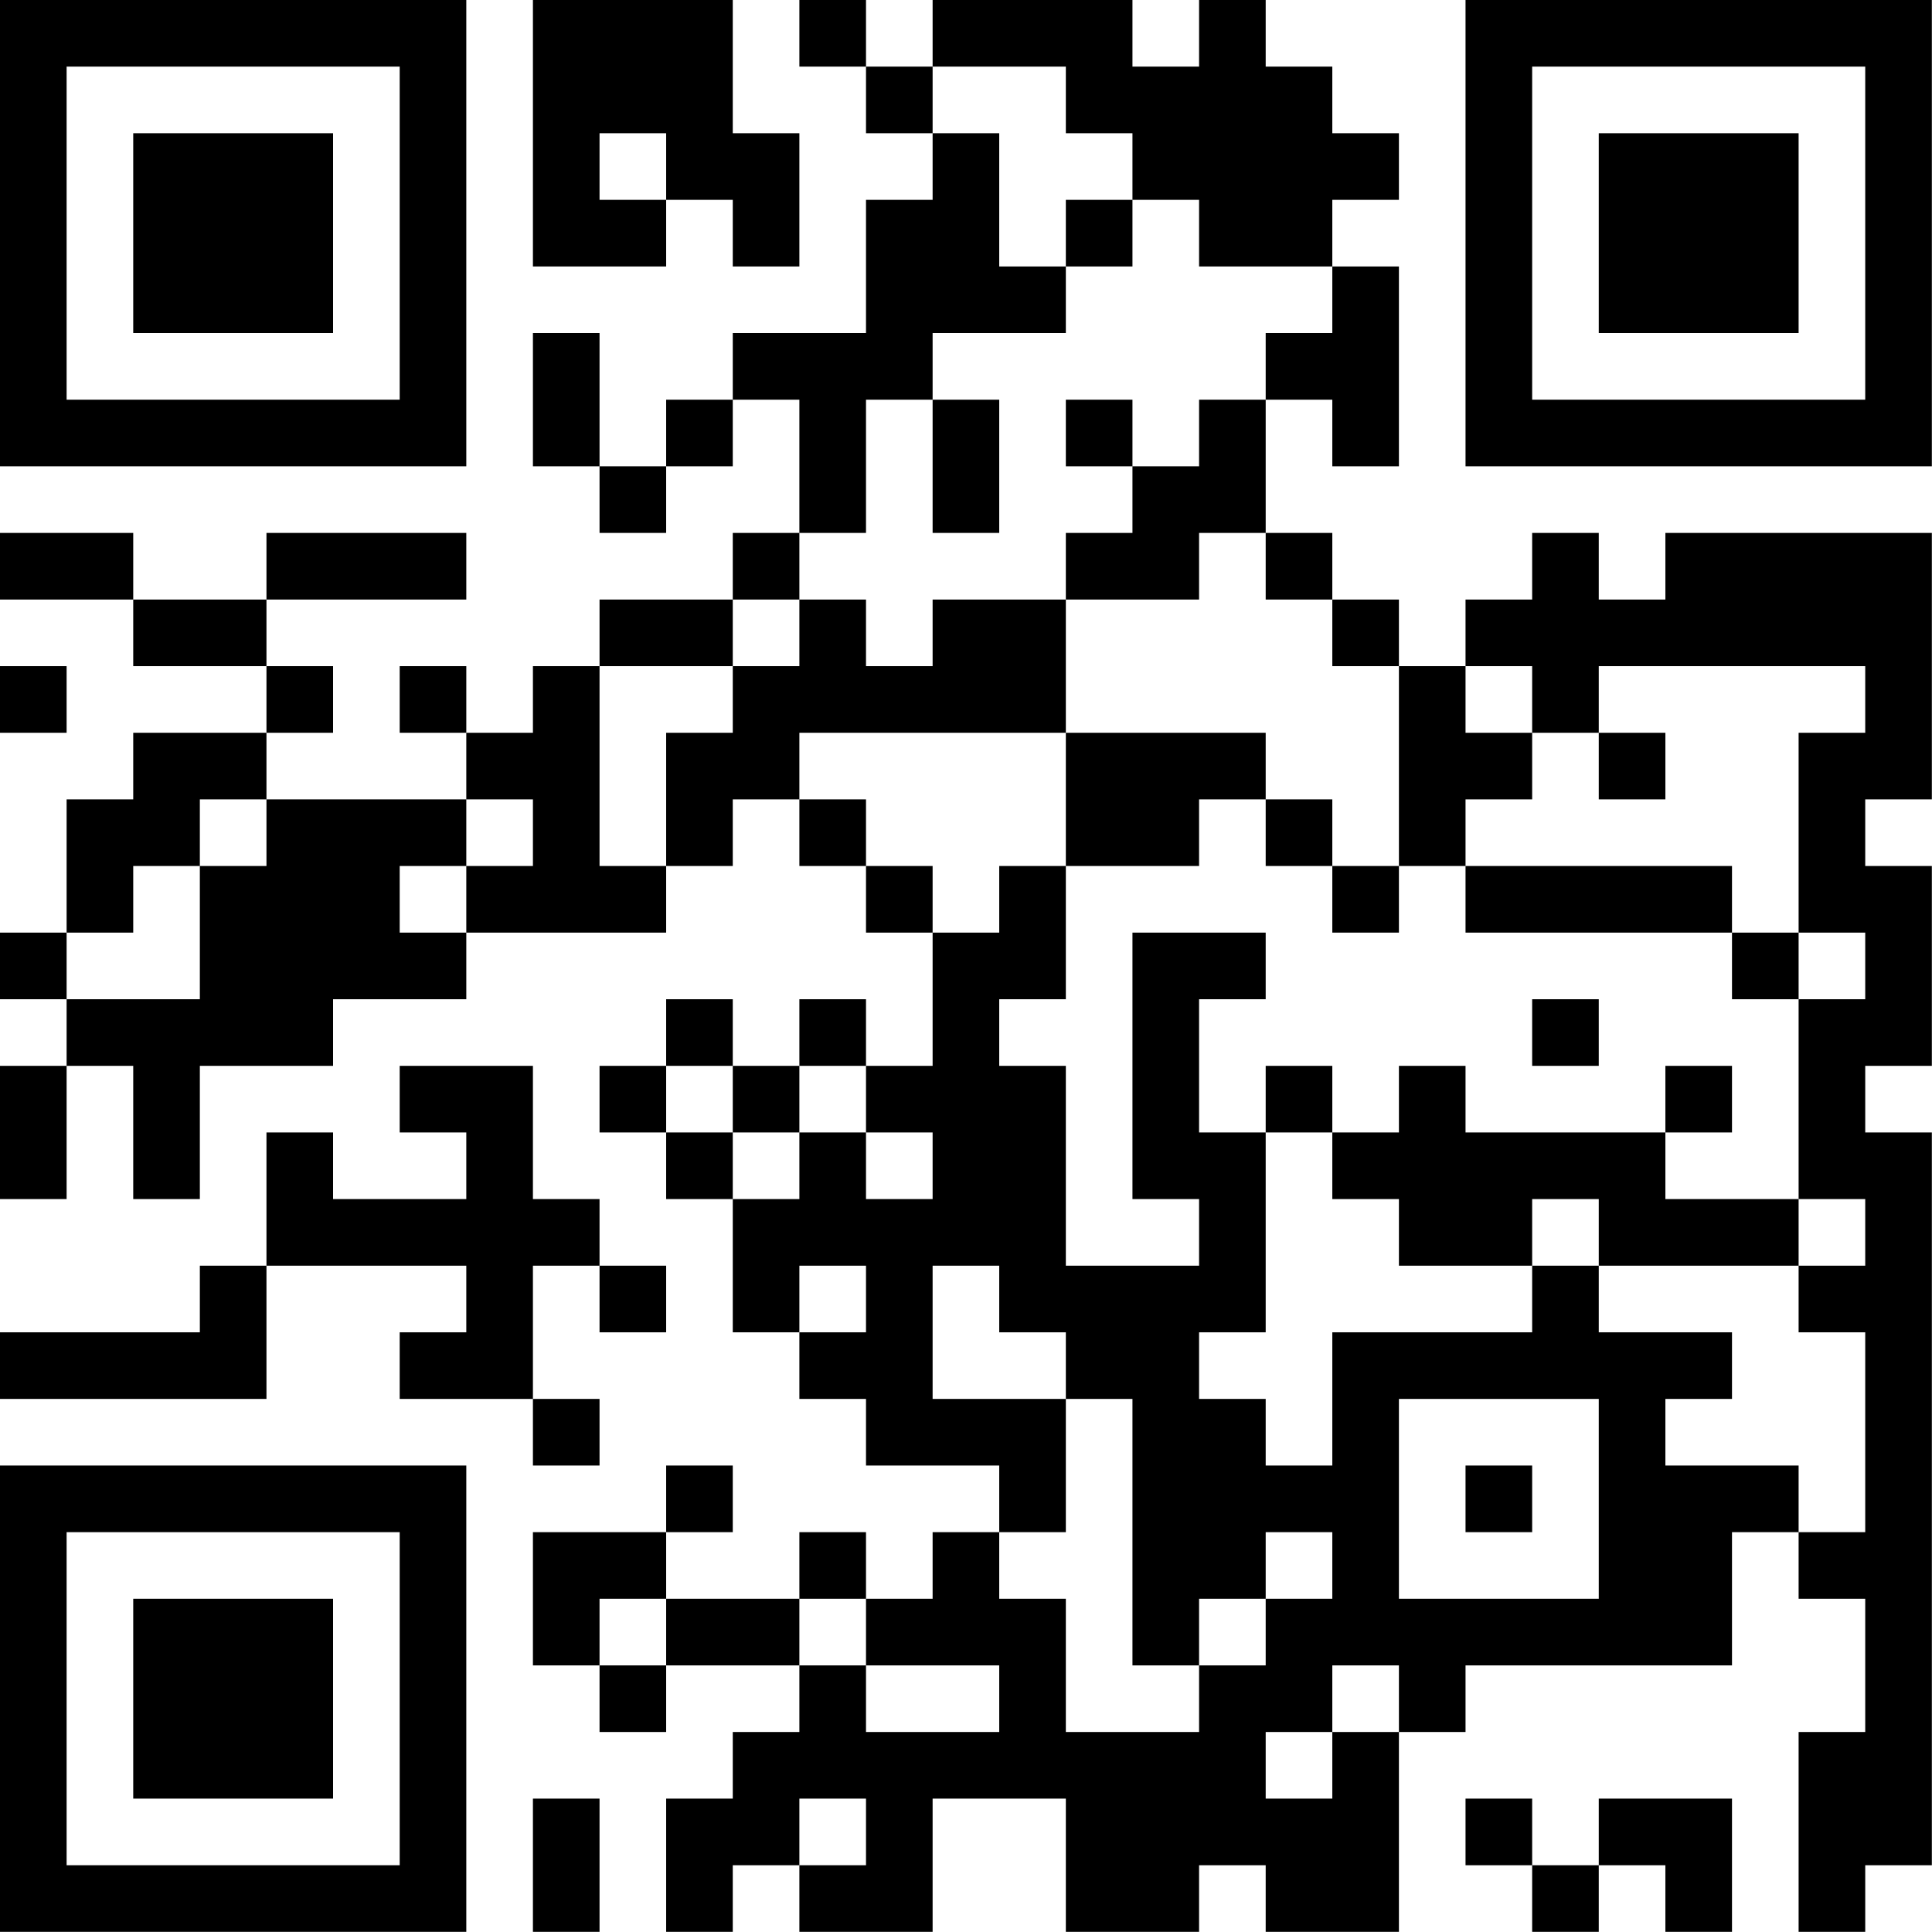
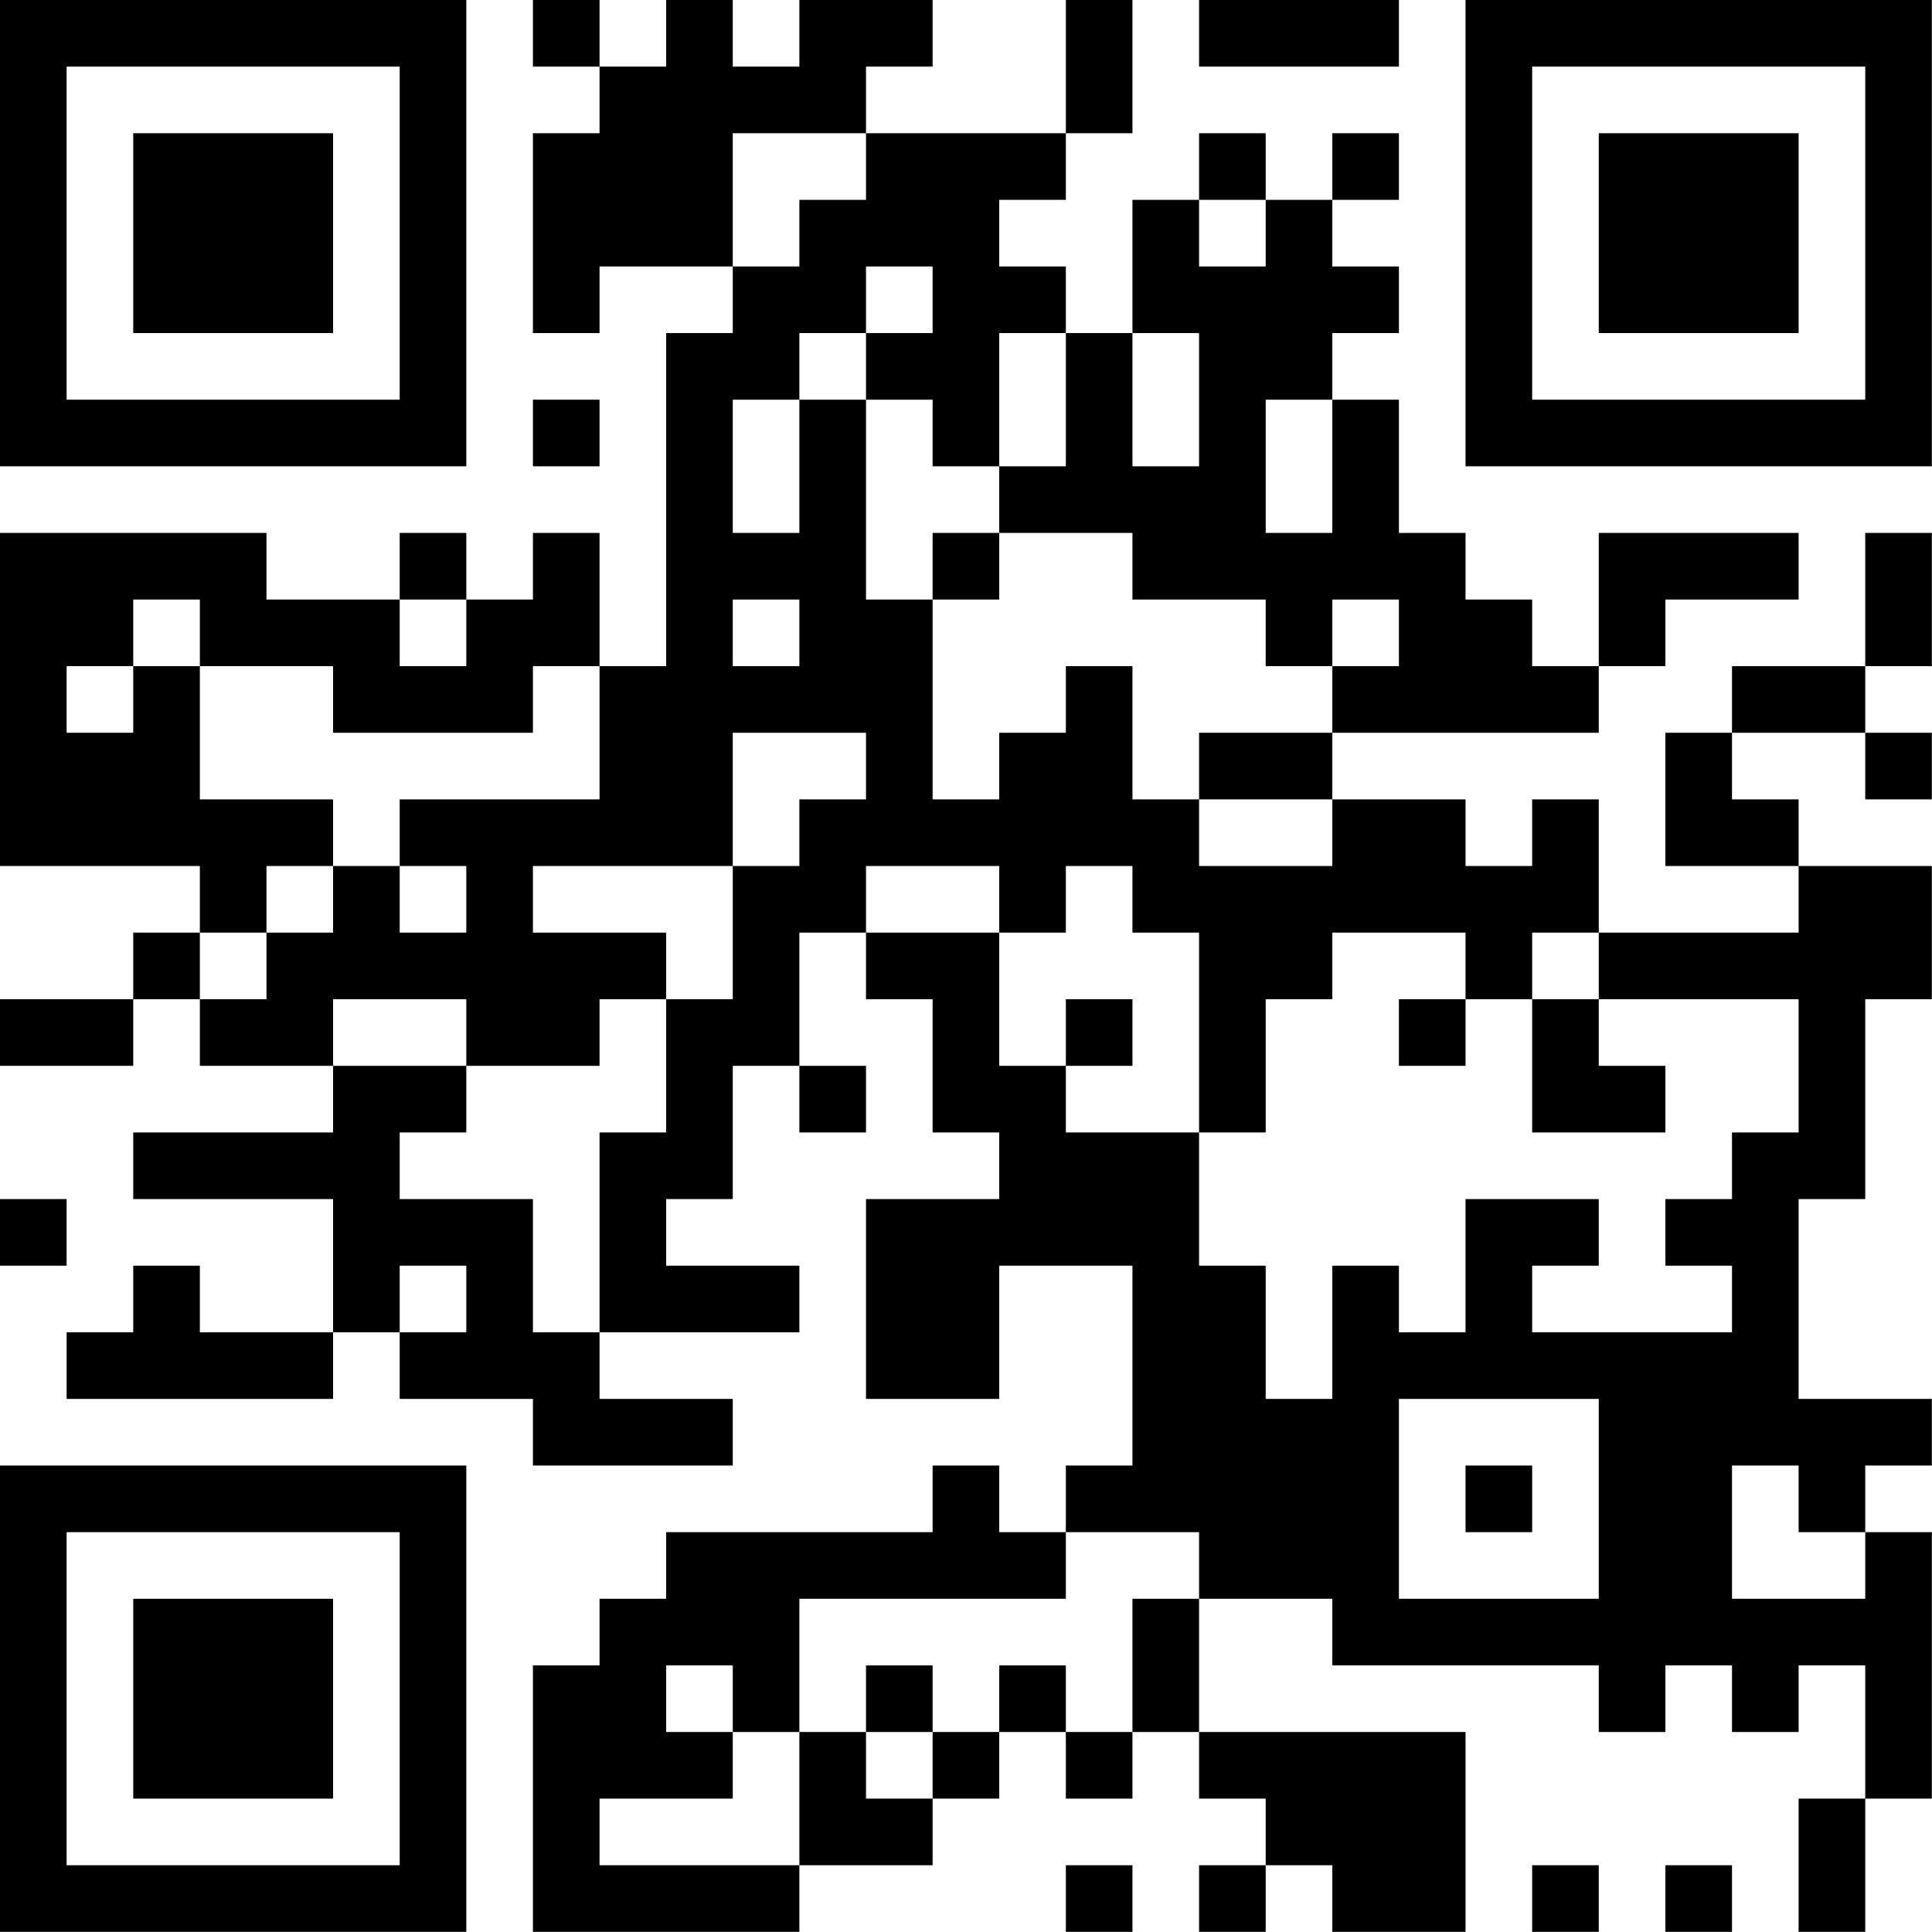
<svg xmlns="http://www.w3.org/2000/svg" version="1.1" width="100" height="100" viewBox="0 0 100 100">
  <rect x="0" y="0" width="100" height="100" fill="#ffffff" />
  <g transform="scale(3.448)">
    <g transform="translate(0,0)">
-       <path fill-rule="evenodd" d="M8 0L8 4L10 4L10 3L11 3L11 4L12 4L12 2L11 2L11 0ZM12 0L12 1L13 1L13 2L14 2L14 3L13 3L13 5L11 5L11 6L10 6L10 7L9 7L9 5L8 5L8 7L9 7L9 8L10 8L10 7L11 7L11 6L12 6L12 8L11 8L11 9L9 9L9 10L8 10L8 11L7 11L7 10L6 10L6 11L7 11L7 12L4 12L4 11L5 11L5 10L4 10L4 9L7 9L7 8L4 8L4 9L2 9L2 8L0 8L0 9L2 9L2 10L4 10L4 11L2 11L2 12L1 12L1 14L0 14L0 15L1 15L1 16L0 16L0 18L1 18L1 16L2 16L2 18L3 18L3 16L5 16L5 15L7 15L7 14L10 14L10 13L11 13L11 12L12 12L12 13L13 13L13 14L14 14L14 16L13 16L13 15L12 15L12 16L11 16L11 15L10 15L10 16L9 16L9 17L10 17L10 18L11 18L11 20L12 20L12 21L13 21L13 22L15 22L15 23L14 23L14 24L13 24L13 23L12 23L12 24L10 24L10 23L11 23L11 22L10 22L10 23L8 23L8 25L9 25L9 26L10 26L10 25L12 25L12 26L11 26L11 27L10 27L10 29L11 29L11 28L12 28L12 29L14 29L14 27L16 27L16 29L18 29L18 28L19 28L19 29L21 29L21 26L22 26L22 25L26 25L26 23L27 23L27 24L28 24L28 26L27 26L27 29L28 29L28 28L29 28L29 17L28 17L28 16L29 16L29 13L28 13L28 12L29 12L29 8L25 8L25 9L24 9L24 8L23 8L23 9L22 9L22 10L21 10L21 9L20 9L20 8L19 8L19 6L20 6L20 7L21 7L21 4L20 4L20 3L21 3L21 2L20 2L20 1L19 1L19 0L18 0L18 1L17 1L17 0L14 0L14 1L13 1L13 0ZM14 1L14 2L15 2L15 4L16 4L16 5L14 5L14 6L13 6L13 8L12 8L12 9L11 9L11 10L9 10L9 13L10 13L10 11L11 11L11 10L12 10L12 9L13 9L13 10L14 10L14 9L16 9L16 11L12 11L12 12L13 12L13 13L14 13L14 14L15 14L15 13L16 13L16 15L15 15L15 16L16 16L16 19L18 19L18 18L17 18L17 14L19 14L19 15L18 15L18 17L19 17L19 20L18 20L18 21L19 21L19 22L20 22L20 20L23 20L23 19L24 19L24 20L26 20L26 21L25 21L25 22L27 22L27 23L28 23L28 20L27 20L27 19L28 19L28 18L27 18L27 15L28 15L28 14L27 14L27 11L28 11L28 10L24 10L24 11L23 11L23 10L22 10L22 11L23 11L23 12L22 12L22 13L21 13L21 10L20 10L20 9L19 9L19 8L18 8L18 9L16 9L16 8L17 8L17 7L18 7L18 6L19 6L19 5L20 5L20 4L18 4L18 3L17 3L17 2L16 2L16 1ZM9 2L9 3L10 3L10 2ZM16 3L16 4L17 4L17 3ZM14 6L14 8L15 8L15 6ZM16 6L16 7L17 7L17 6ZM0 10L0 11L1 11L1 10ZM16 11L16 13L18 13L18 12L19 12L19 13L20 13L20 14L21 14L21 13L20 13L20 12L19 12L19 11ZM24 11L24 12L25 12L25 11ZM3 12L3 13L2 13L2 14L1 14L1 15L3 15L3 13L4 13L4 12ZM7 12L7 13L6 13L6 14L7 14L7 13L8 13L8 12ZM22 13L22 14L26 14L26 15L27 15L27 14L26 14L26 13ZM23 15L23 16L24 16L24 15ZM6 16L6 17L7 17L7 18L5 18L5 17L4 17L4 19L3 19L3 20L0 20L0 21L4 21L4 19L7 19L7 20L6 20L6 21L8 21L8 22L9 22L9 21L8 21L8 19L9 19L9 20L10 20L10 19L9 19L9 18L8 18L8 16ZM10 16L10 17L11 17L11 18L12 18L12 17L13 17L13 18L14 18L14 17L13 17L13 16L12 16L12 17L11 17L11 16ZM19 16L19 17L20 17L20 18L21 18L21 19L23 19L23 18L24 18L24 19L27 19L27 18L25 18L25 17L26 17L26 16L25 16L25 17L22 17L22 16L21 16L21 17L20 17L20 16ZM12 19L12 20L13 20L13 19ZM14 19L14 21L16 21L16 23L15 23L15 24L16 24L16 26L18 26L18 25L19 25L19 24L20 24L20 23L19 23L19 24L18 24L18 25L17 25L17 21L16 21L16 20L15 20L15 19ZM21 21L21 24L24 24L24 21ZM22 22L22 23L23 23L23 22ZM9 24L9 25L10 25L10 24ZM12 24L12 25L13 25L13 26L15 26L15 25L13 25L13 24ZM20 25L20 26L19 26L19 27L20 27L20 26L21 26L21 25ZM8 27L8 29L9 29L9 27ZM12 27L12 28L13 28L13 27ZM22 27L22 28L23 28L23 29L24 29L24 28L25 28L25 29L26 29L26 27L24 27L24 28L23 28L23 27ZM0 0L0 7L7 7L7 0ZM1 1L1 6L6 6L6 1ZM2 2L2 5L5 5L5 2ZM22 0L22 7L29 7L29 0ZM23 1L23 6L28 6L28 1ZM24 2L24 5L27 5L27 2ZM0 22L0 29L7 29L7 22ZM1 23L1 28L6 28L6 23ZM2 24L2 27L5 27L5 24Z" fill="#000000" />
+       <path fill-rule="evenodd" d="M8 0L8 1L9 1L9 2L8 2L8 5L9 5L9 4L11 4L11 5L10 5L10 10L9 10L9 8L8 8L8 9L7 9L7 8L6 8L6 9L4 9L4 8L0 8L0 13L3 13L3 14L2 14L2 15L0 15L0 16L2 16L2 15L3 15L3 16L5 16L5 17L2 17L2 18L5 18L5 20L3 20L3 19L2 19L2 20L1 20L1 21L5 21L5 20L6 20L6 21L8 21L8 22L11 22L11 21L9 21L9 20L12 20L12 19L10 19L10 18L11 18L11 16L12 16L12 17L13 17L13 16L12 16L12 14L13 14L13 15L14 15L14 17L15 17L15 18L13 18L13 21L15 21L15 19L17 19L17 22L16 22L16 23L15 23L15 22L14 22L14 23L10 23L10 24L9 24L9 25L8 25L8 29L12 29L12 28L14 28L14 27L15 27L15 26L16 26L16 27L17 27L17 26L18 26L18 27L19 27L19 28L18 28L18 29L19 29L19 28L20 28L20 29L22 29L22 26L18 26L18 24L20 24L20 25L24 25L24 26L25 26L25 25L26 25L26 26L27 26L27 25L28 25L28 27L27 27L27 29L28 29L28 27L29 27L29 23L28 23L28 22L29 22L29 21L27 21L27 18L28 18L28 15L29 15L29 13L27 13L27 12L26 12L26 11L28 11L28 12L29 12L29 11L28 11L28 10L29 10L29 8L28 8L28 10L26 10L26 11L25 11L25 13L27 13L27 14L24 14L24 12L23 12L23 13L22 13L22 12L20 12L20 11L24 11L24 10L25 10L25 9L27 9L27 8L24 8L24 10L23 10L23 9L22 9L22 8L21 8L21 6L20 6L20 5L21 5L21 4L20 4L20 3L21 3L21 2L20 2L20 3L19 3L19 2L18 2L18 3L17 3L17 5L16 5L16 4L15 4L15 3L16 3L16 2L17 2L17 0L16 0L16 2L13 2L13 1L14 1L14 0L12 0L12 1L11 1L11 0L10 0L10 1L9 1L9 0ZM18 0L18 1L21 1L21 0ZM11 2L11 4L12 4L12 3L13 3L13 2ZM18 3L18 4L19 4L19 3ZM13 4L13 5L12 5L12 6L11 6L11 8L12 8L12 6L13 6L13 9L14 9L14 12L15 12L15 11L16 11L16 10L17 10L17 12L18 12L18 13L20 13L20 12L18 12L18 11L20 11L20 10L21 10L21 9L20 9L20 10L19 10L19 9L17 9L17 8L15 8L15 7L16 7L16 5L15 5L15 7L14 7L14 6L13 6L13 5L14 5L14 4ZM17 5L17 7L18 7L18 5ZM8 6L8 7L9 7L9 6ZM19 6L19 8L20 8L20 6ZM14 8L14 9L15 9L15 8ZM2 9L2 10L1 10L1 11L2 11L2 10L3 10L3 12L5 12L5 13L4 13L4 14L3 14L3 15L4 15L4 14L5 14L5 13L6 13L6 14L7 14L7 13L6 13L6 12L9 12L9 10L8 10L8 11L5 11L5 10L3 10L3 9ZM6 9L6 10L7 10L7 9ZM11 9L11 10L12 10L12 9ZM11 11L11 13L8 13L8 14L10 14L10 15L9 15L9 16L7 16L7 15L5 15L5 16L7 16L7 17L6 17L6 18L8 18L8 20L9 20L9 17L10 17L10 15L11 15L11 13L12 13L12 12L13 12L13 11ZM13 13L13 14L15 14L15 16L16 16L16 17L18 17L18 19L19 19L19 21L20 21L20 19L21 19L21 20L22 20L22 18L24 18L24 19L23 19L23 20L26 20L26 19L25 19L25 18L26 18L26 17L27 17L27 15L24 15L24 14L23 14L23 15L22 15L22 14L20 14L20 15L19 15L19 17L18 17L18 14L17 14L17 13L16 13L16 14L15 14L15 13ZM16 15L16 16L17 16L17 15ZM21 15L21 16L22 16L22 15ZM23 15L23 17L25 17L25 16L24 16L24 15ZM0 18L0 19L1 19L1 18ZM6 19L6 20L7 20L7 19ZM21 21L21 24L24 24L24 21ZM22 22L22 23L23 23L23 22ZM26 22L26 24L28 24L28 23L27 23L27 22ZM16 23L16 24L12 24L12 26L11 26L11 25L10 25L10 26L11 26L11 27L9 27L9 28L12 28L12 26L13 26L13 27L14 27L14 26L15 26L15 25L16 25L16 26L17 26L17 24L18 24L18 23ZM13 25L13 26L14 26L14 25ZM16 28L16 29L17 29L17 28ZM23 28L23 29L24 29L24 28ZM25 28L25 29L26 29L26 28ZM0 0L0 7L7 7L7 0ZM1 1L1 6L6 6L6 1ZM2 2L2 5L5 5L5 2ZM22 0L22 7L29 7L29 0ZM23 1L23 6L28 6L28 1ZM24 2L24 5L27 5L27 2ZM0 22L0 29L7 29L7 22ZM1 23L1 28L6 28L6 23ZM2 24L2 27L5 27L5 24Z" fill="#000000" />
    </g>
  </g>
</svg>
